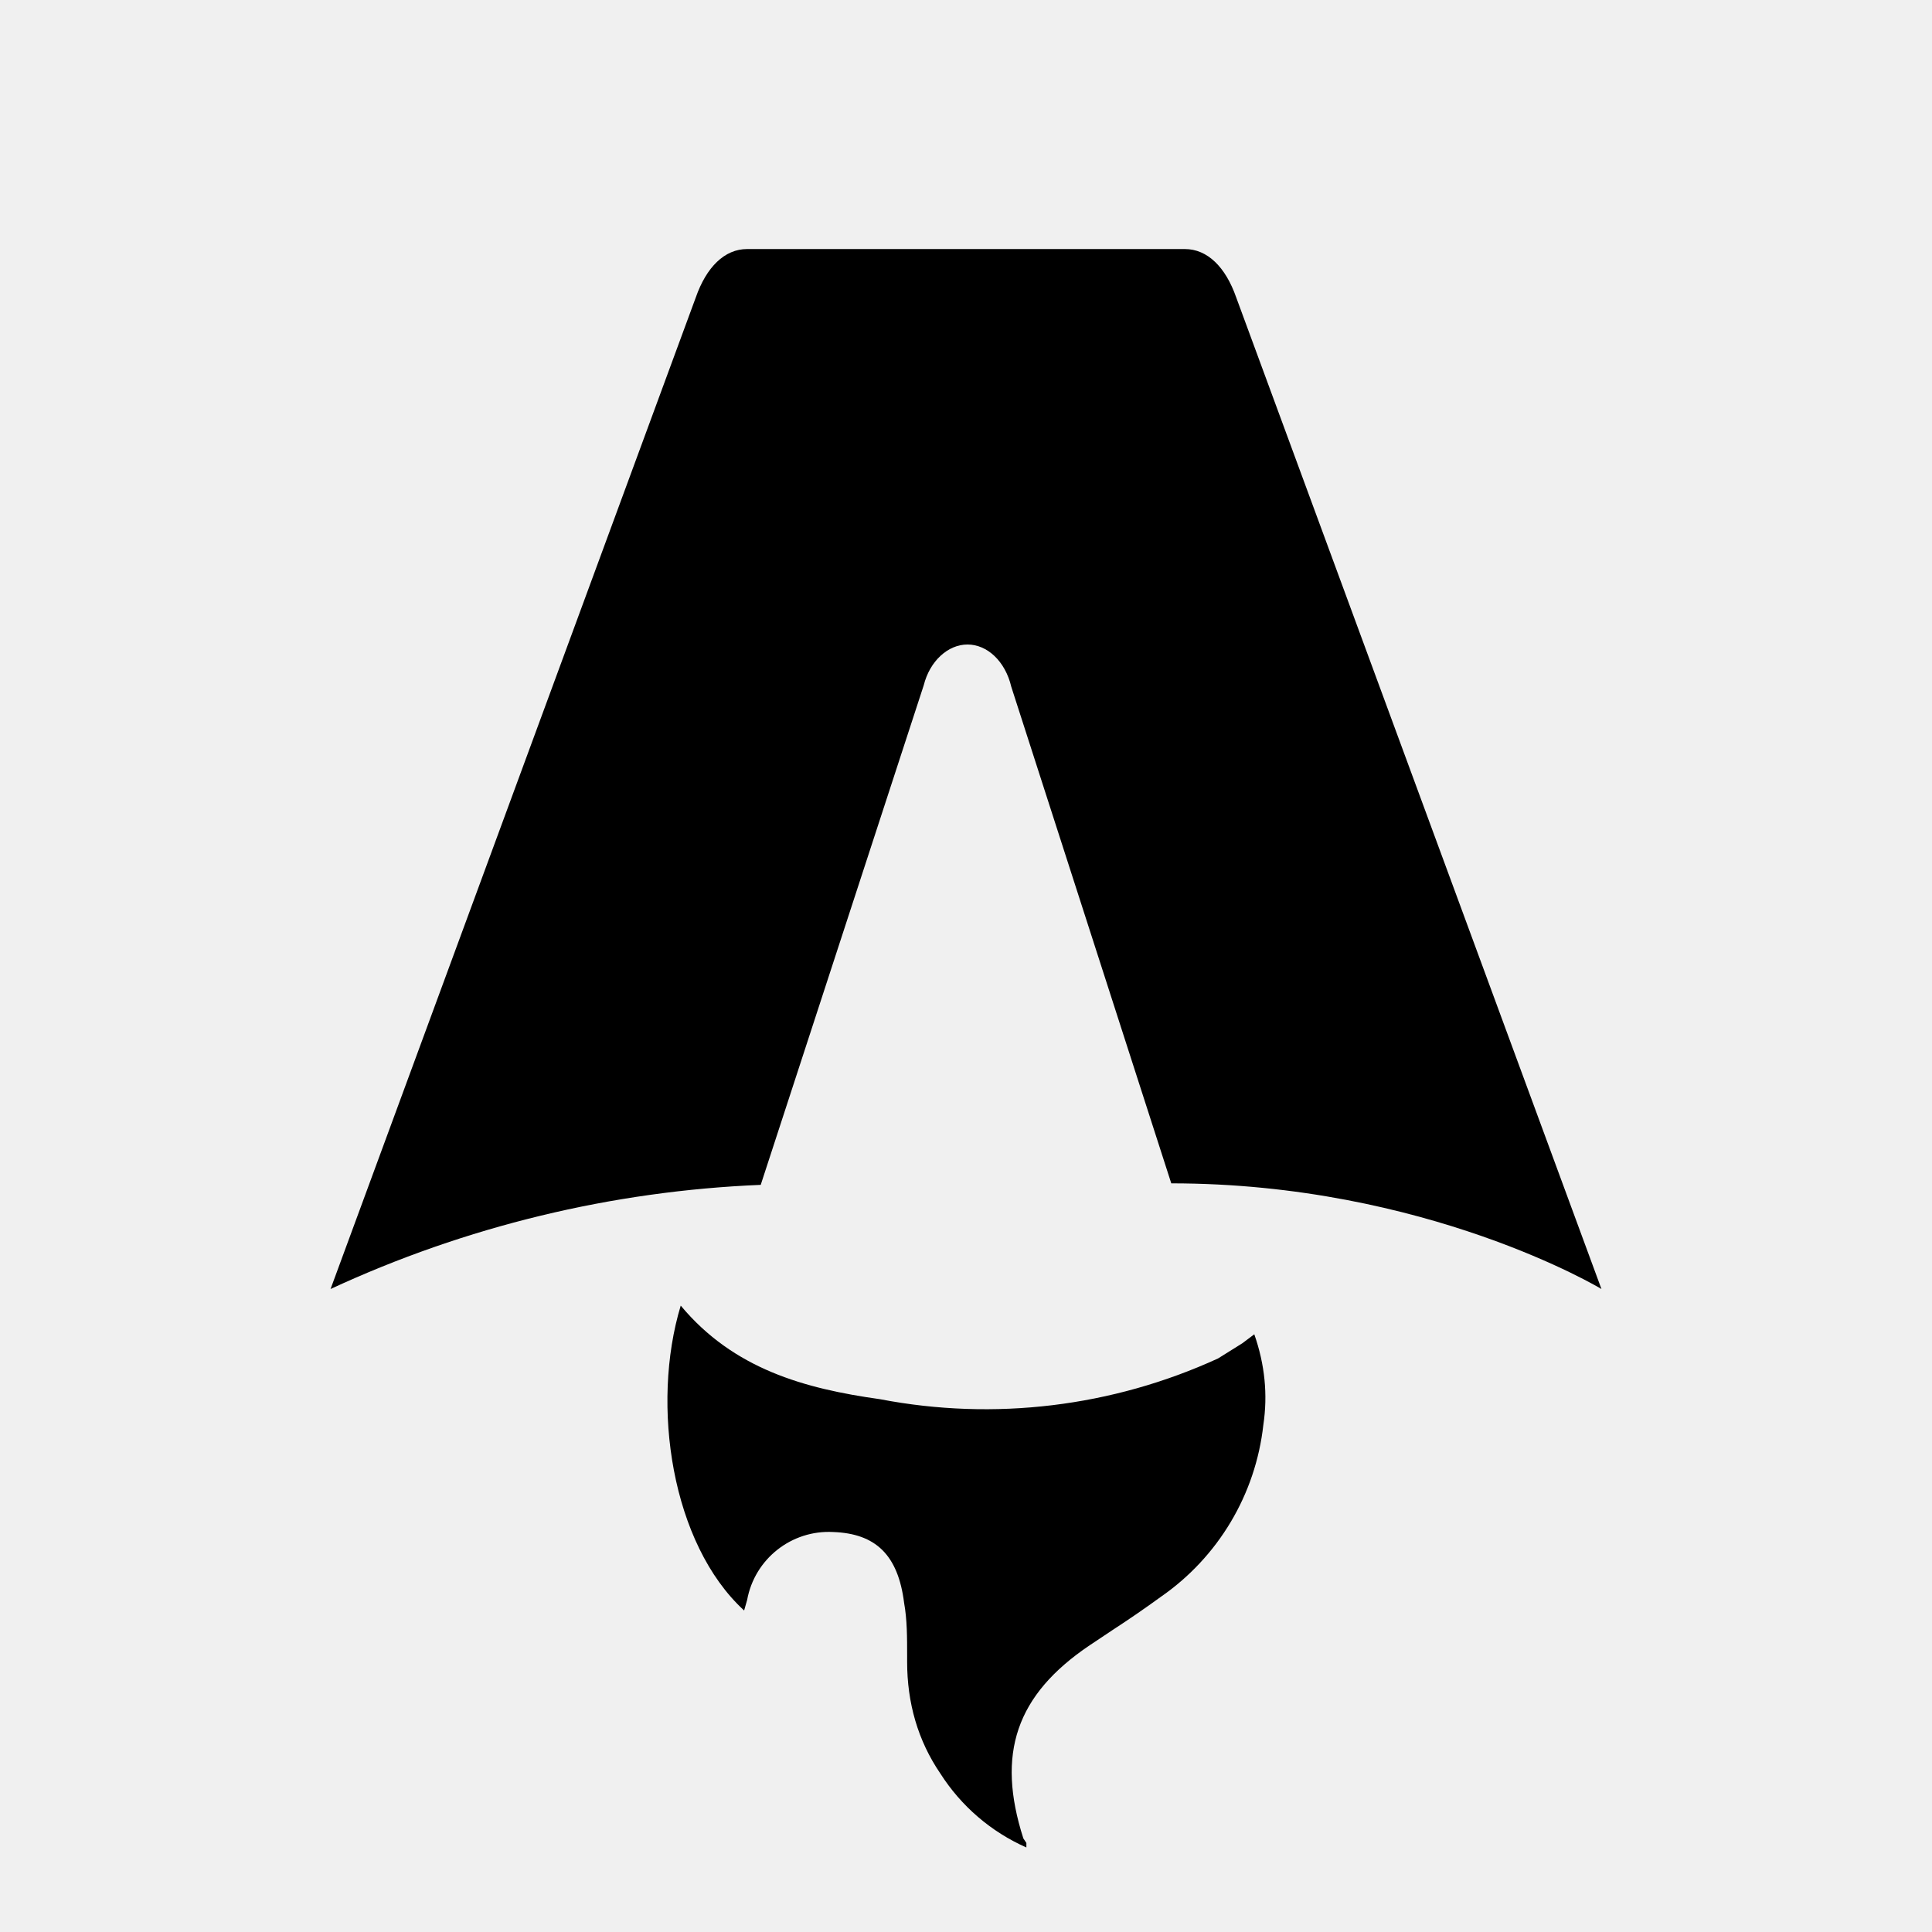
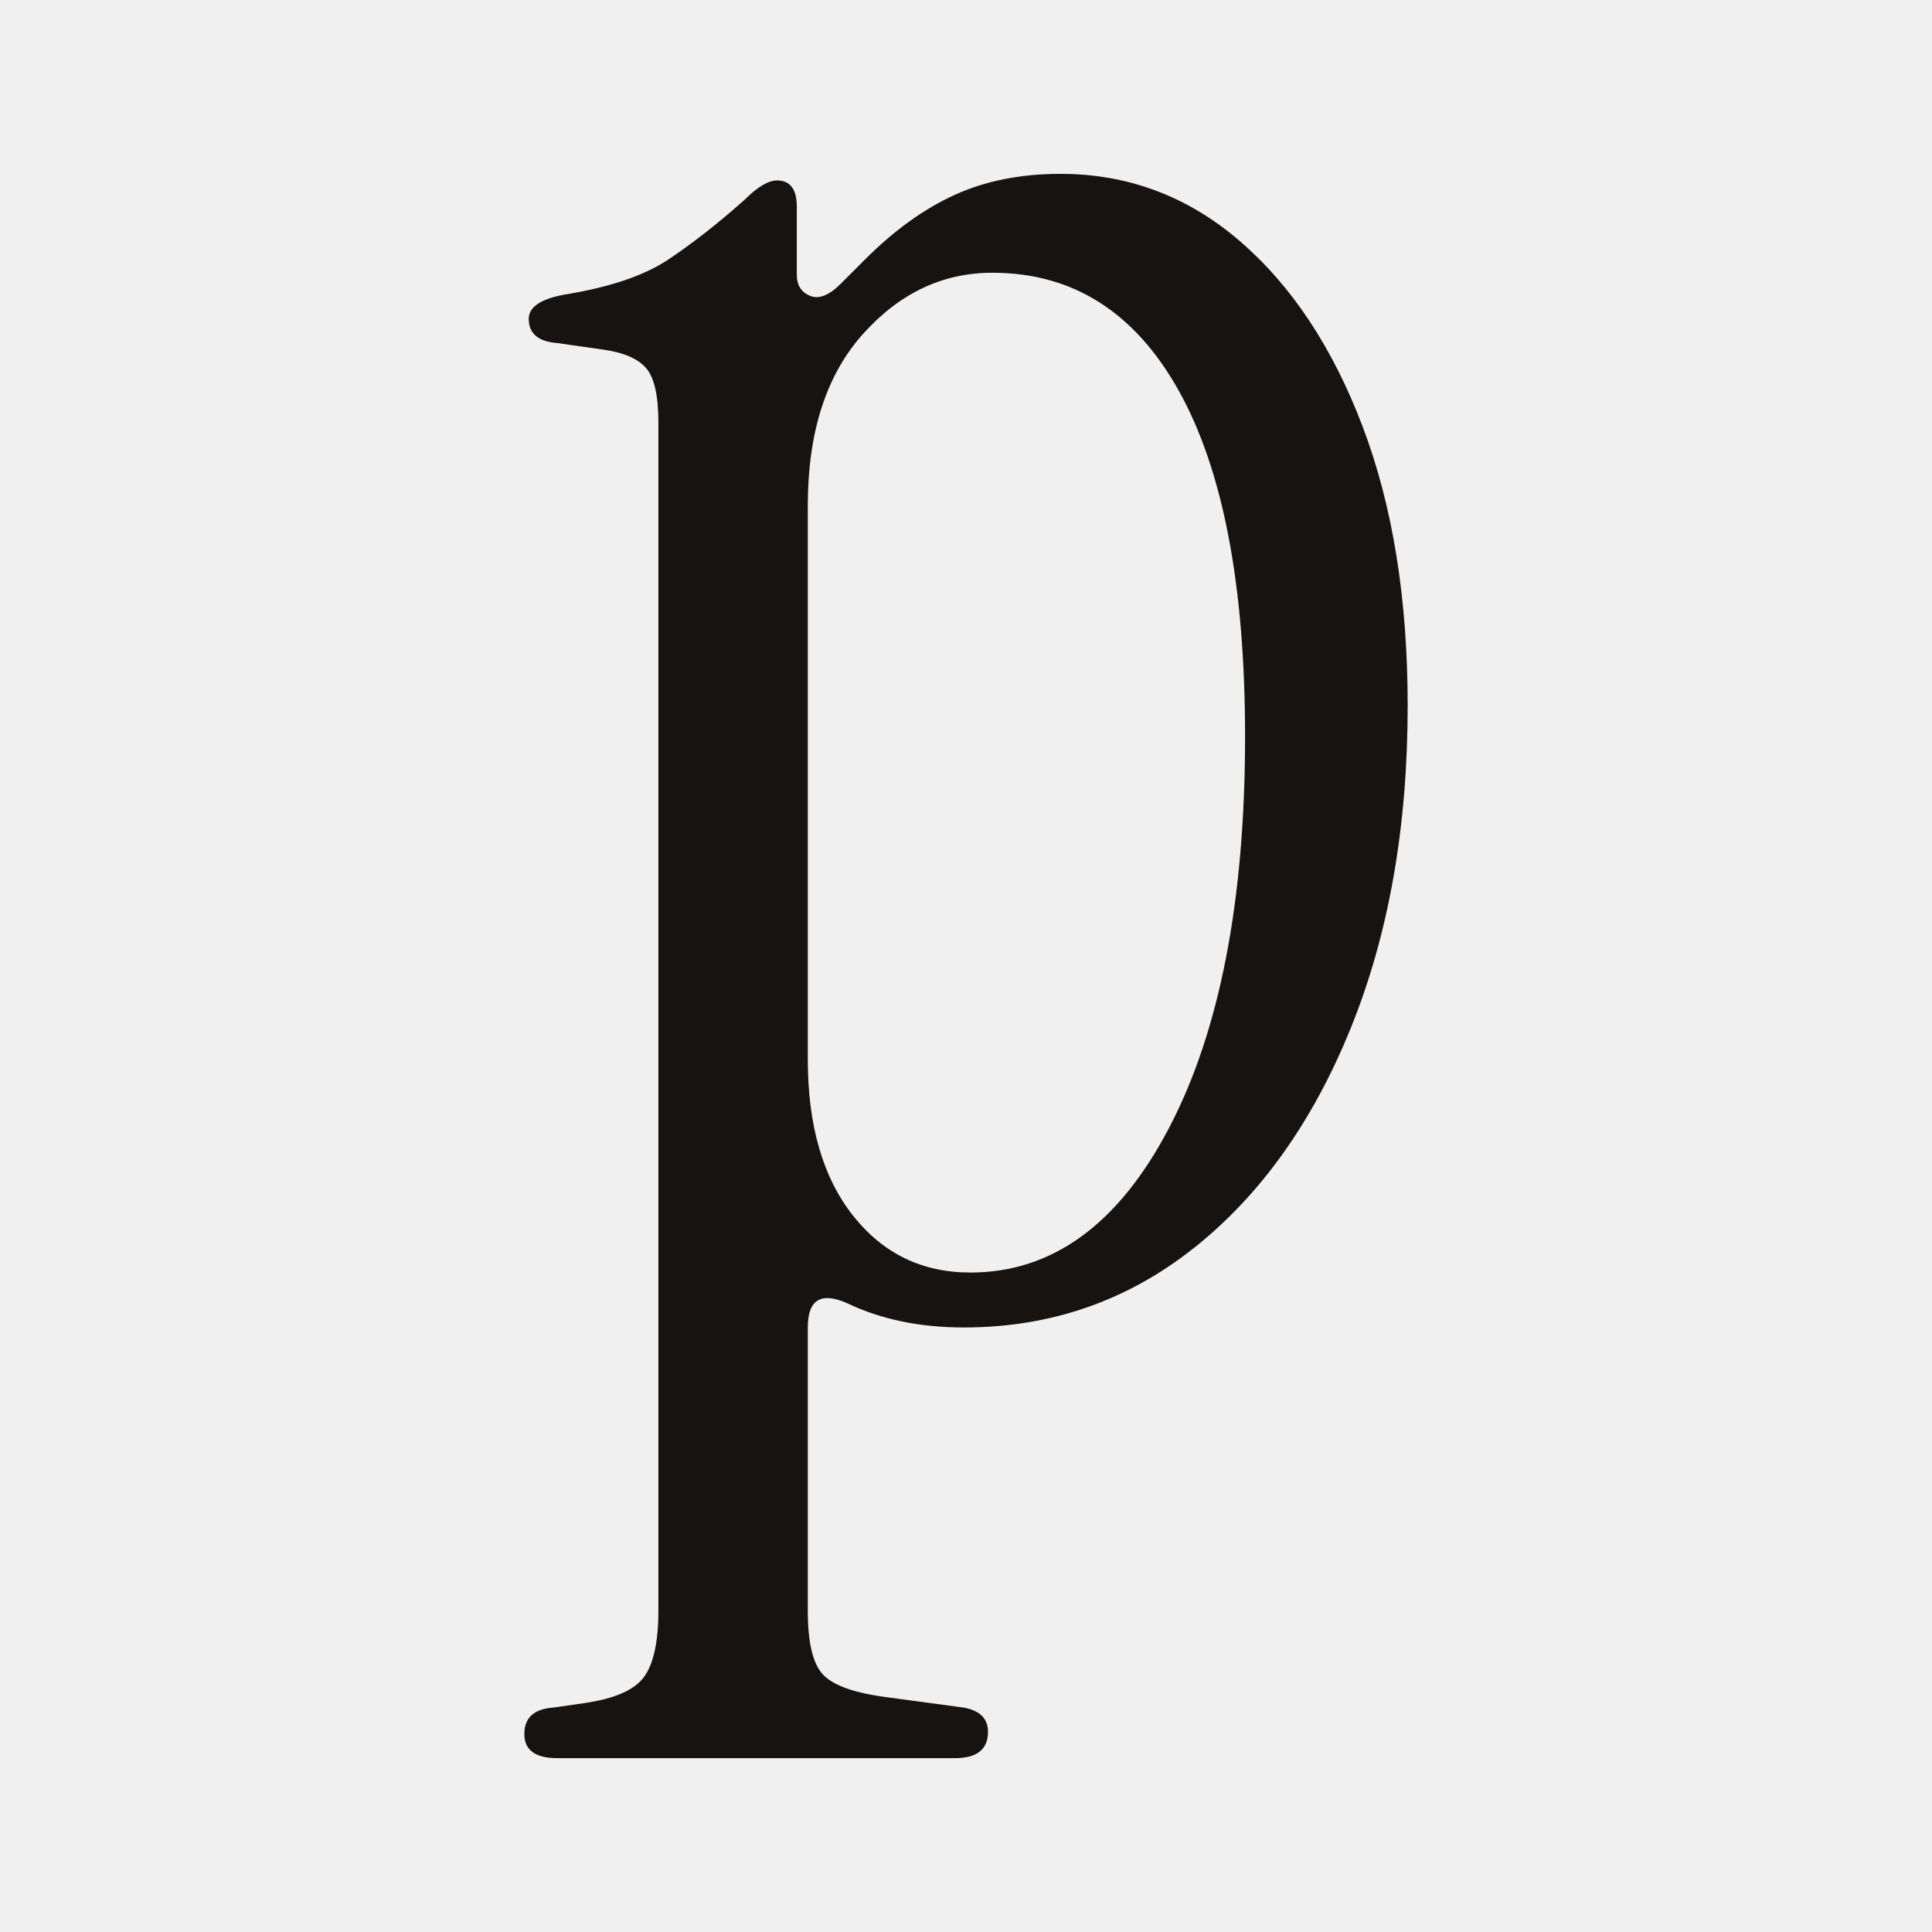
- <svg xmlns="http://www.w3.org/2000/svg" fill="none" viewBox="0 0 128 128">
-   <path d="M50.4 78.5a75.1 75.1 0 0 0-28.5 6.9l24.2-65.7c.7-2 1.9-3.2 3.4-3.2h29c1.5 0 2.7 1.2 3.4 3.2l24.2 65.7s-11.6-7-28.5-7L67 45.5c-.4-1.7-1.6-2.8-2.9-2.8-1.3 0-2.5 1.1-2.9 2.7L50.4 78.5Zm-1.1 28.2Zm-4.2-20.2c-2 6.6-.6 15.8 4.2 20.2a17.5 17.5 0 0 1 .2-.7 5.5 5.5 0 0 1 5.7-4.5c2.8.1 4.3 1.5 4.7 4.7.2 1.1.2 2.3.2 3.5v.4c0 2.7.7 5.2 2.2 7.4a13 13 0 0 0 5.7 4.9v-.3l-.2-.3c-1.8-5.6-.5-9.5 4.4-12.8l1.5-1a73 73 0 0 0 3.2-2.2 16 16 0 0 0 6.8-11.4c.3-2 .1-4-.6-6l-.8.6-1.6 1a37 37 0 0 1-22.4 2.7c-5-.7-9.7-2-13.2-6.2Z" />
-   <style>
-         path { fill: #000; }
-         @media (prefers-color-scheme: dark) {
-             path { fill: #FFF; }
-         }
-     </style>
+ <svg xmlns="http://www.w3.org/2000/svg" viewBox="0 0 64 64" width="64" height="64">
+   <g transform="translate(16.496 43.319) scale(0.07279)">
+     <path d="M27.0 205.0Q12.0 205.0 12.0 194.0Q12.0 183.0 25.0 182.0L39.0 180.0Q60.0 177.0 66.5 168.0Q73.0 159.0 73.0 138.0V-403.0Q73.0 -421.0 67.5 -427.5Q62.0 -434.0 48.0 -436.0L27.0 -439.0Q14.0 -440.0 14.0 -450.0Q14.0 -458.0 30.0 -461.0Q61.0 -466.0 77.5 -477.0Q94.0 -488.0 112.0 -504.0Q121.0 -513.0 127.0 -513.0Q136.0 -513.0 136.0 -501.0V-470.0Q136.0 -463.0 142.0 -460.5Q148.0 -458.0 156.0 -466.0L167.0 -477.0Q187.0 -497.0 208.0 -506.5Q229.0 -516.0 256.0 -516.0Q302.0 -516.0 337.5 -485.5Q373.0 -455.0 393.5 -401.0Q414.0 -347.0 414.0 -274.0Q414.0 -191.0 388.0 -127.0Q362.0 -63.0 316.5 -27.0Q271.0 9.0 212.0 9.0Q182.0 9.0 159.0 -2.0Q141.0 -10.0 141.0 9.0V138.0Q141.0 159.0 147.5 166.5Q154.0 174.0 175.0 177.0L212.0 182.0Q223.0 184.0 223.0 193.0Q223.0 205.0 208.0 205.0ZM215.0 -16.0Q271.0 -16.0 305.5 -82.0Q340.0 -148.0 340.0 -260.0Q340.0 -363.0 310.0 -417.0Q280.0 -471.0 225.0 -471.0Q191.0 -471.0 166.0 -443.0Q141.0 -415.0 141.0 -365.0V-113.0Q141.0 -68.0 161.5 -42.0Q182.0 -16.0 215.0 -16.0Z" fill="currentColor" />
+   </g>
+   <style>svg{color:#161311}@media (prefers-color-scheme:dark){svg{color:#ecebe8}}</style>
</svg>
